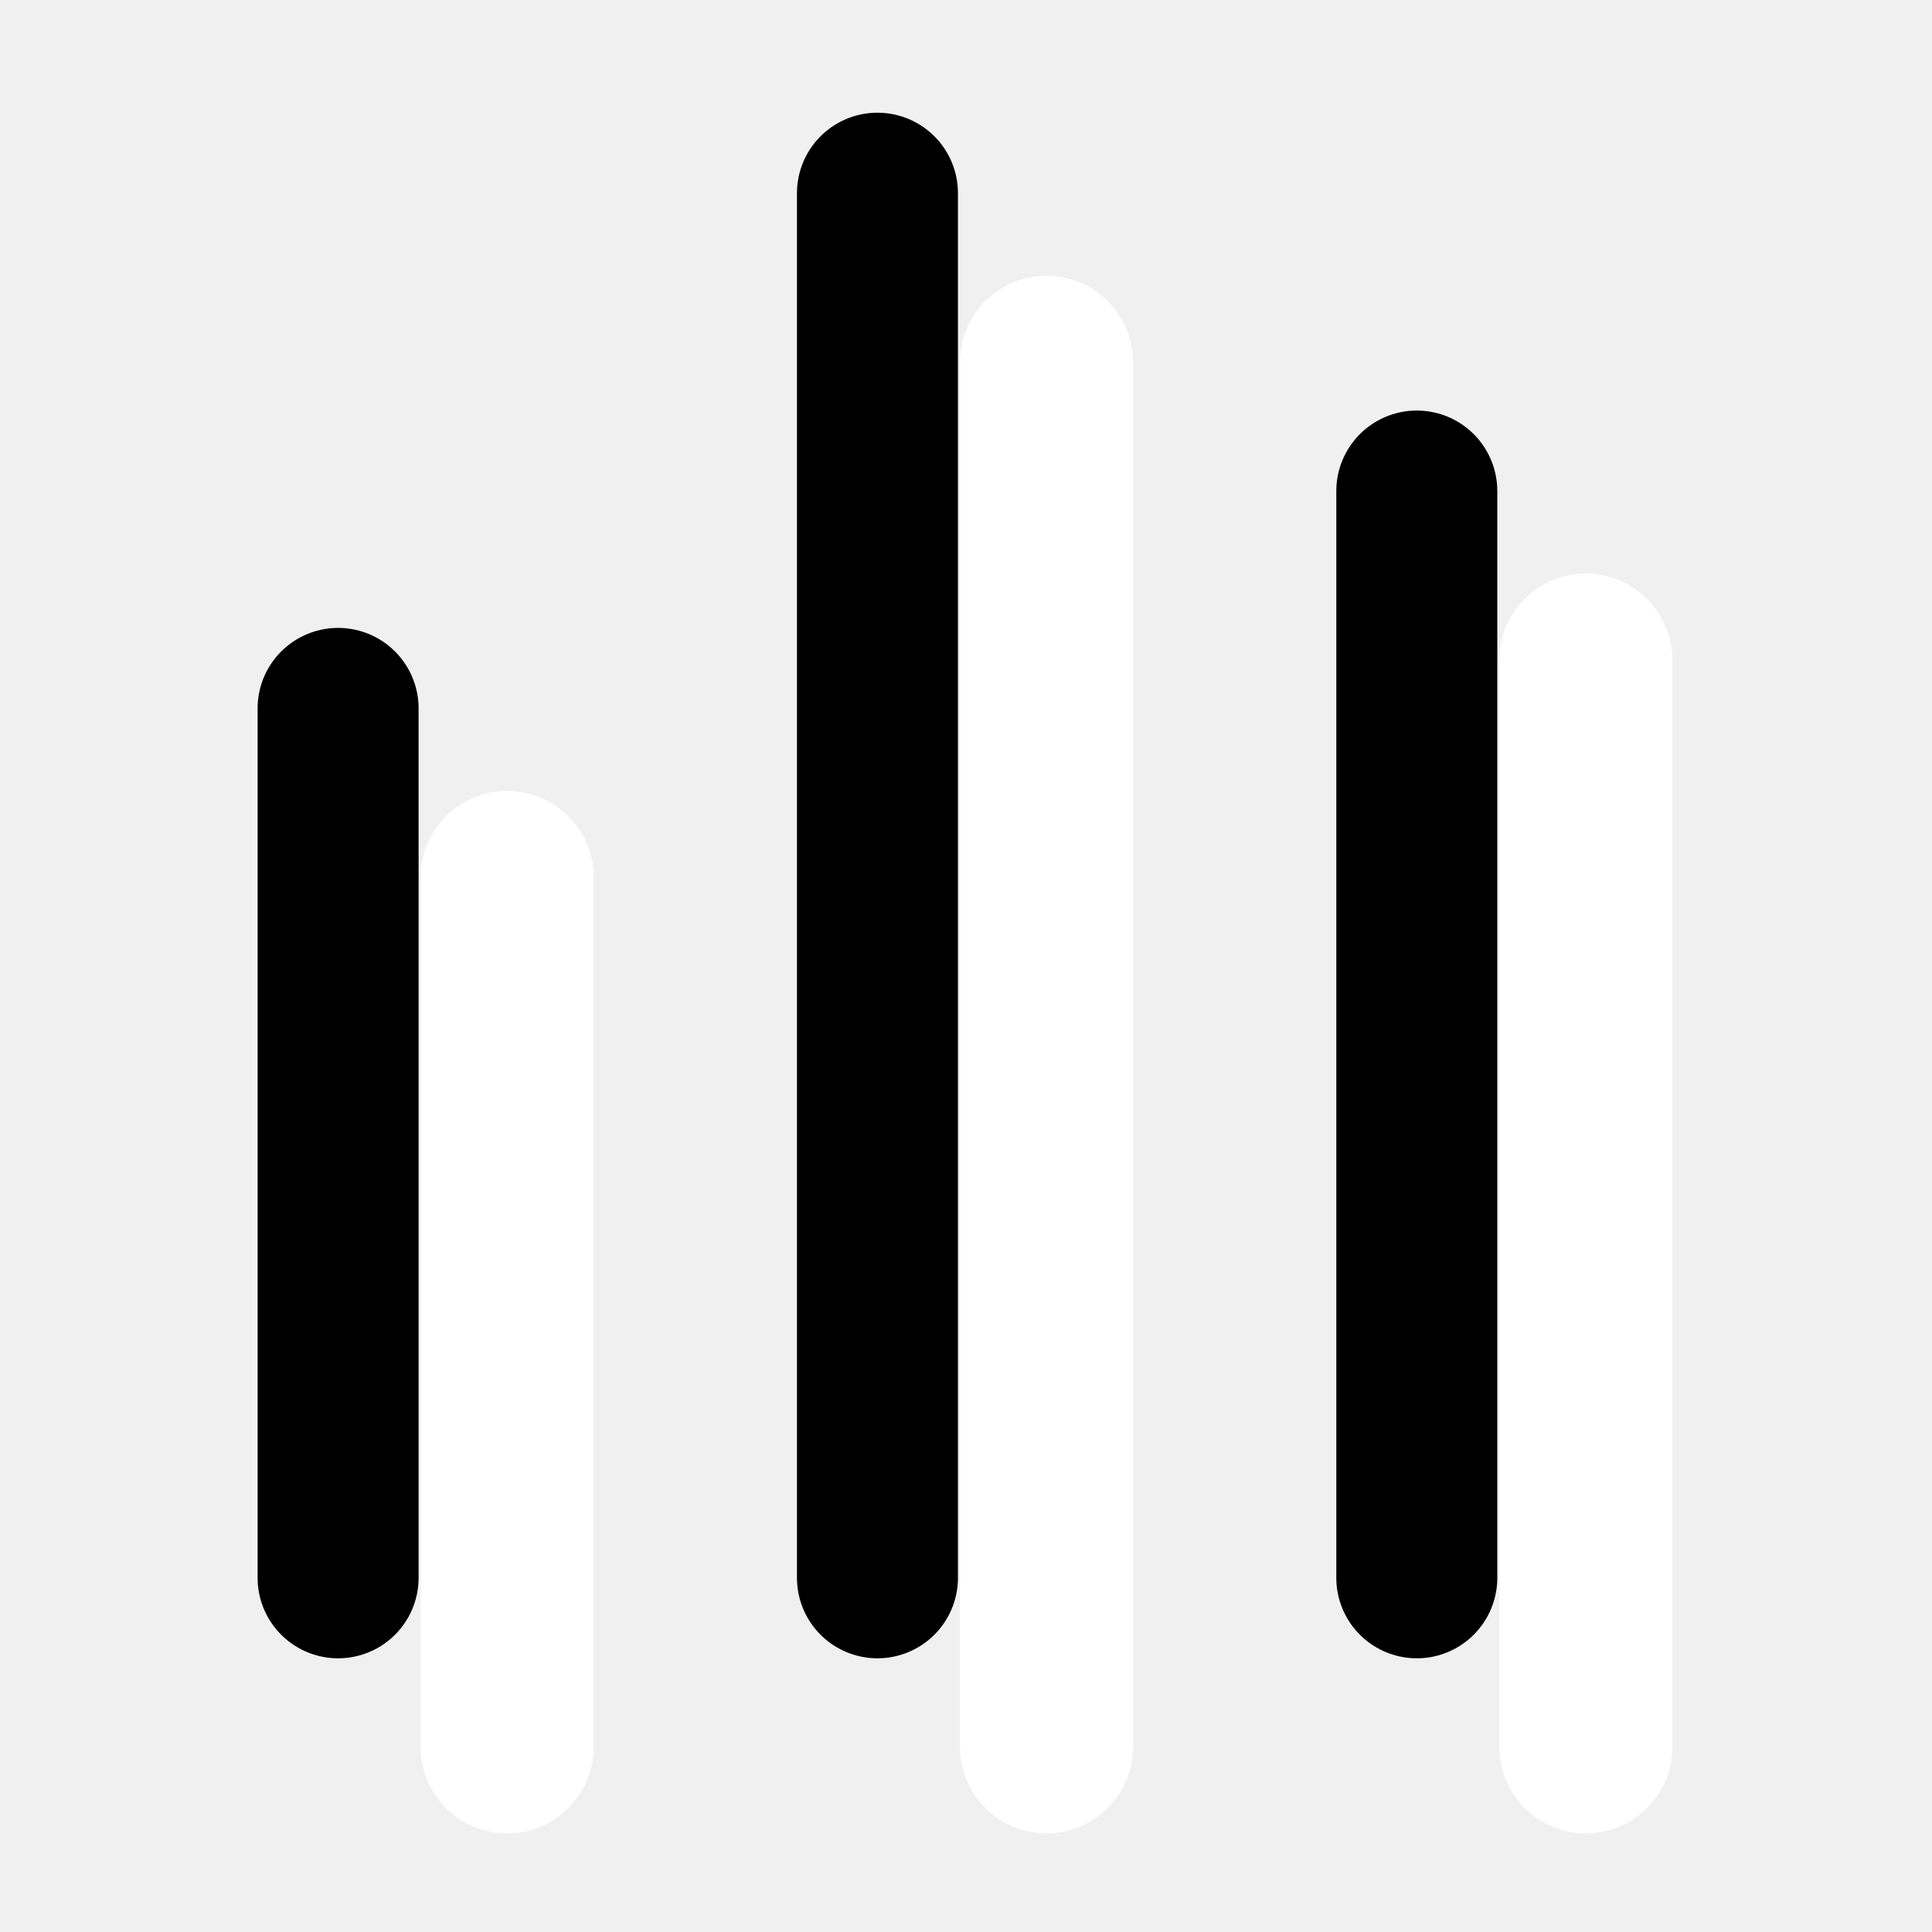
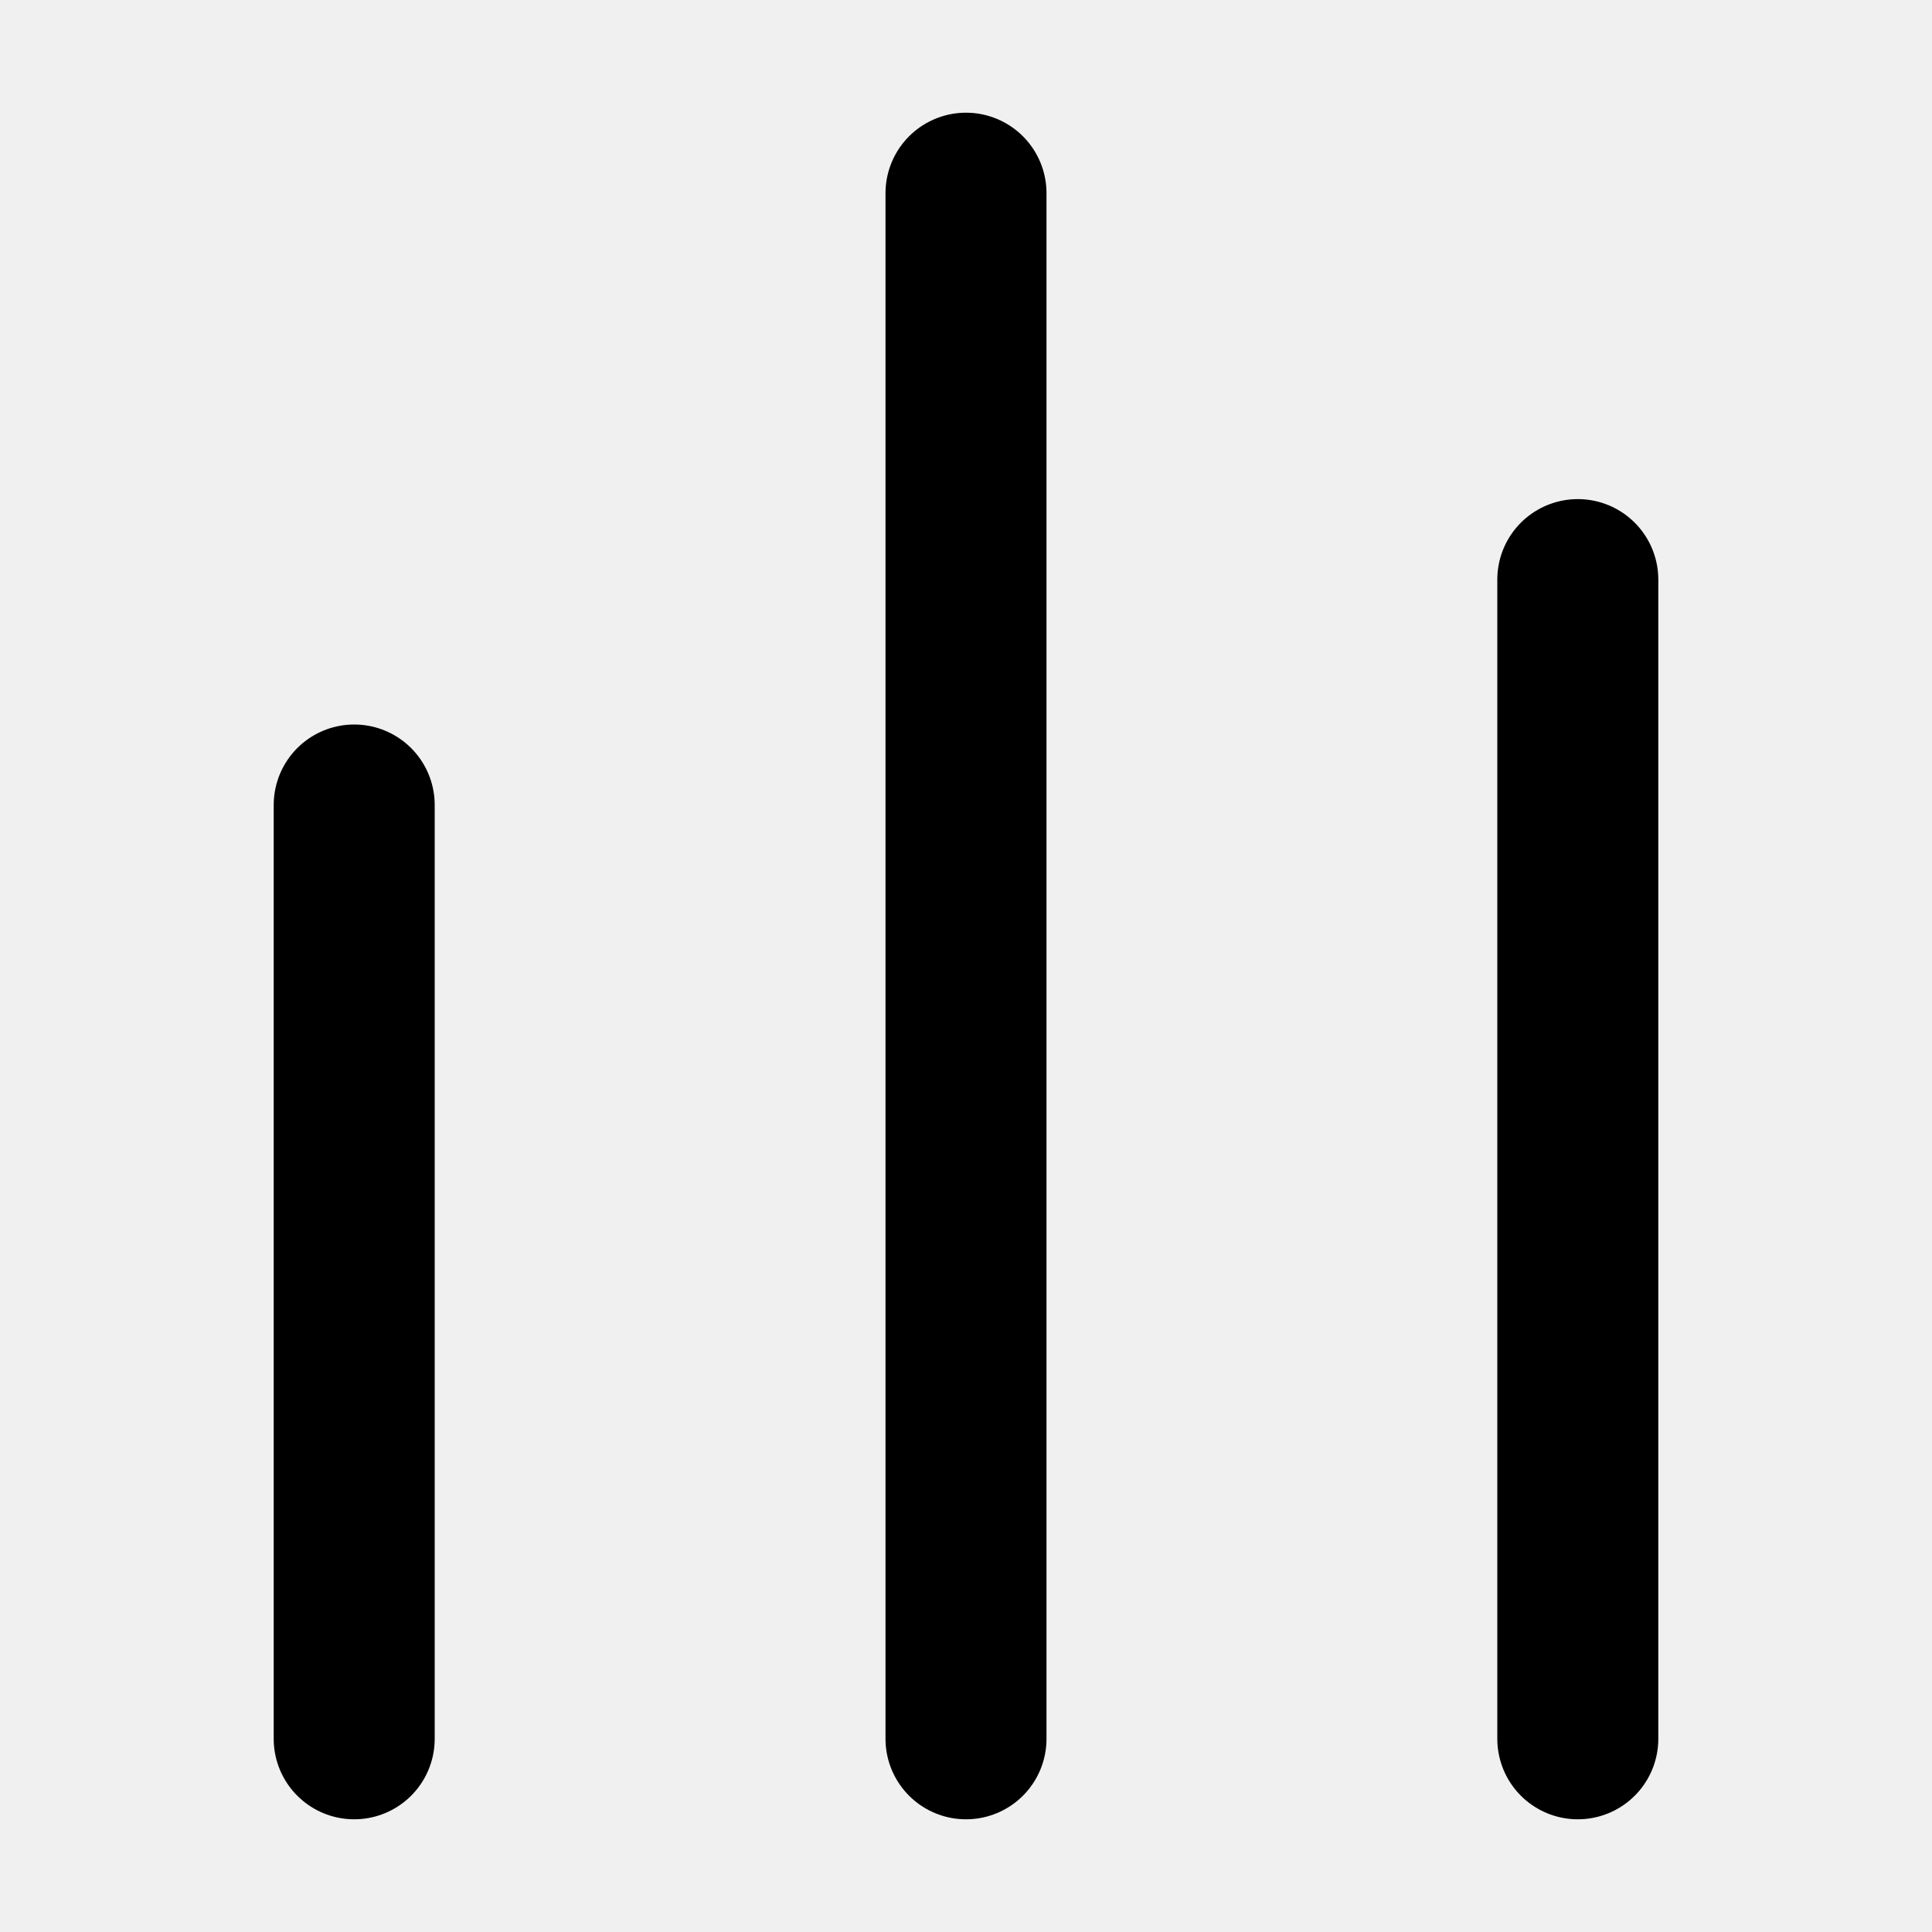
- <svg xmlns="http://www.w3.org/2000/svg" viewBox="0 0 24 24" fill="none" stroke-linecap="round" stroke-linejoin="round" aria-hidden="true">
-   <g class="idp-sticker" transform="translate(2.1 2.1)" stroke="#fff" stroke-width="2.15">
-     <path d="M4.2 19.6V8.8" fill="none" />
-     <path d="M10.9 19.6V2.4" fill="none" />
-     <path d="M17.6 19.6V6.1" fill="none" />
-   </g>
-   <g class="idp-hard" stroke="currentColor" stroke-width="2">
-     <path d="M4.2 19.6V8.8" fill="none" />
-     <path d="M10.9 19.6V2.4" fill="none" />
-     <path d="M17.6 19.6V6.1" fill="none" />
-   </g>
+ <svg xmlns="http://www.w3.org/2000/svg" viewBox="0 0 24 24" fill="none" stroke="currentColor" stroke-width="2" stroke-linecap="round" stroke-linejoin="round" aria-hidden="true">
+   <path d="M4.4 21.6V10" />
+   <path d="M12 21.6V2.4" />
+   <path d="M19.6 21.6V7.2" />
</svg>
